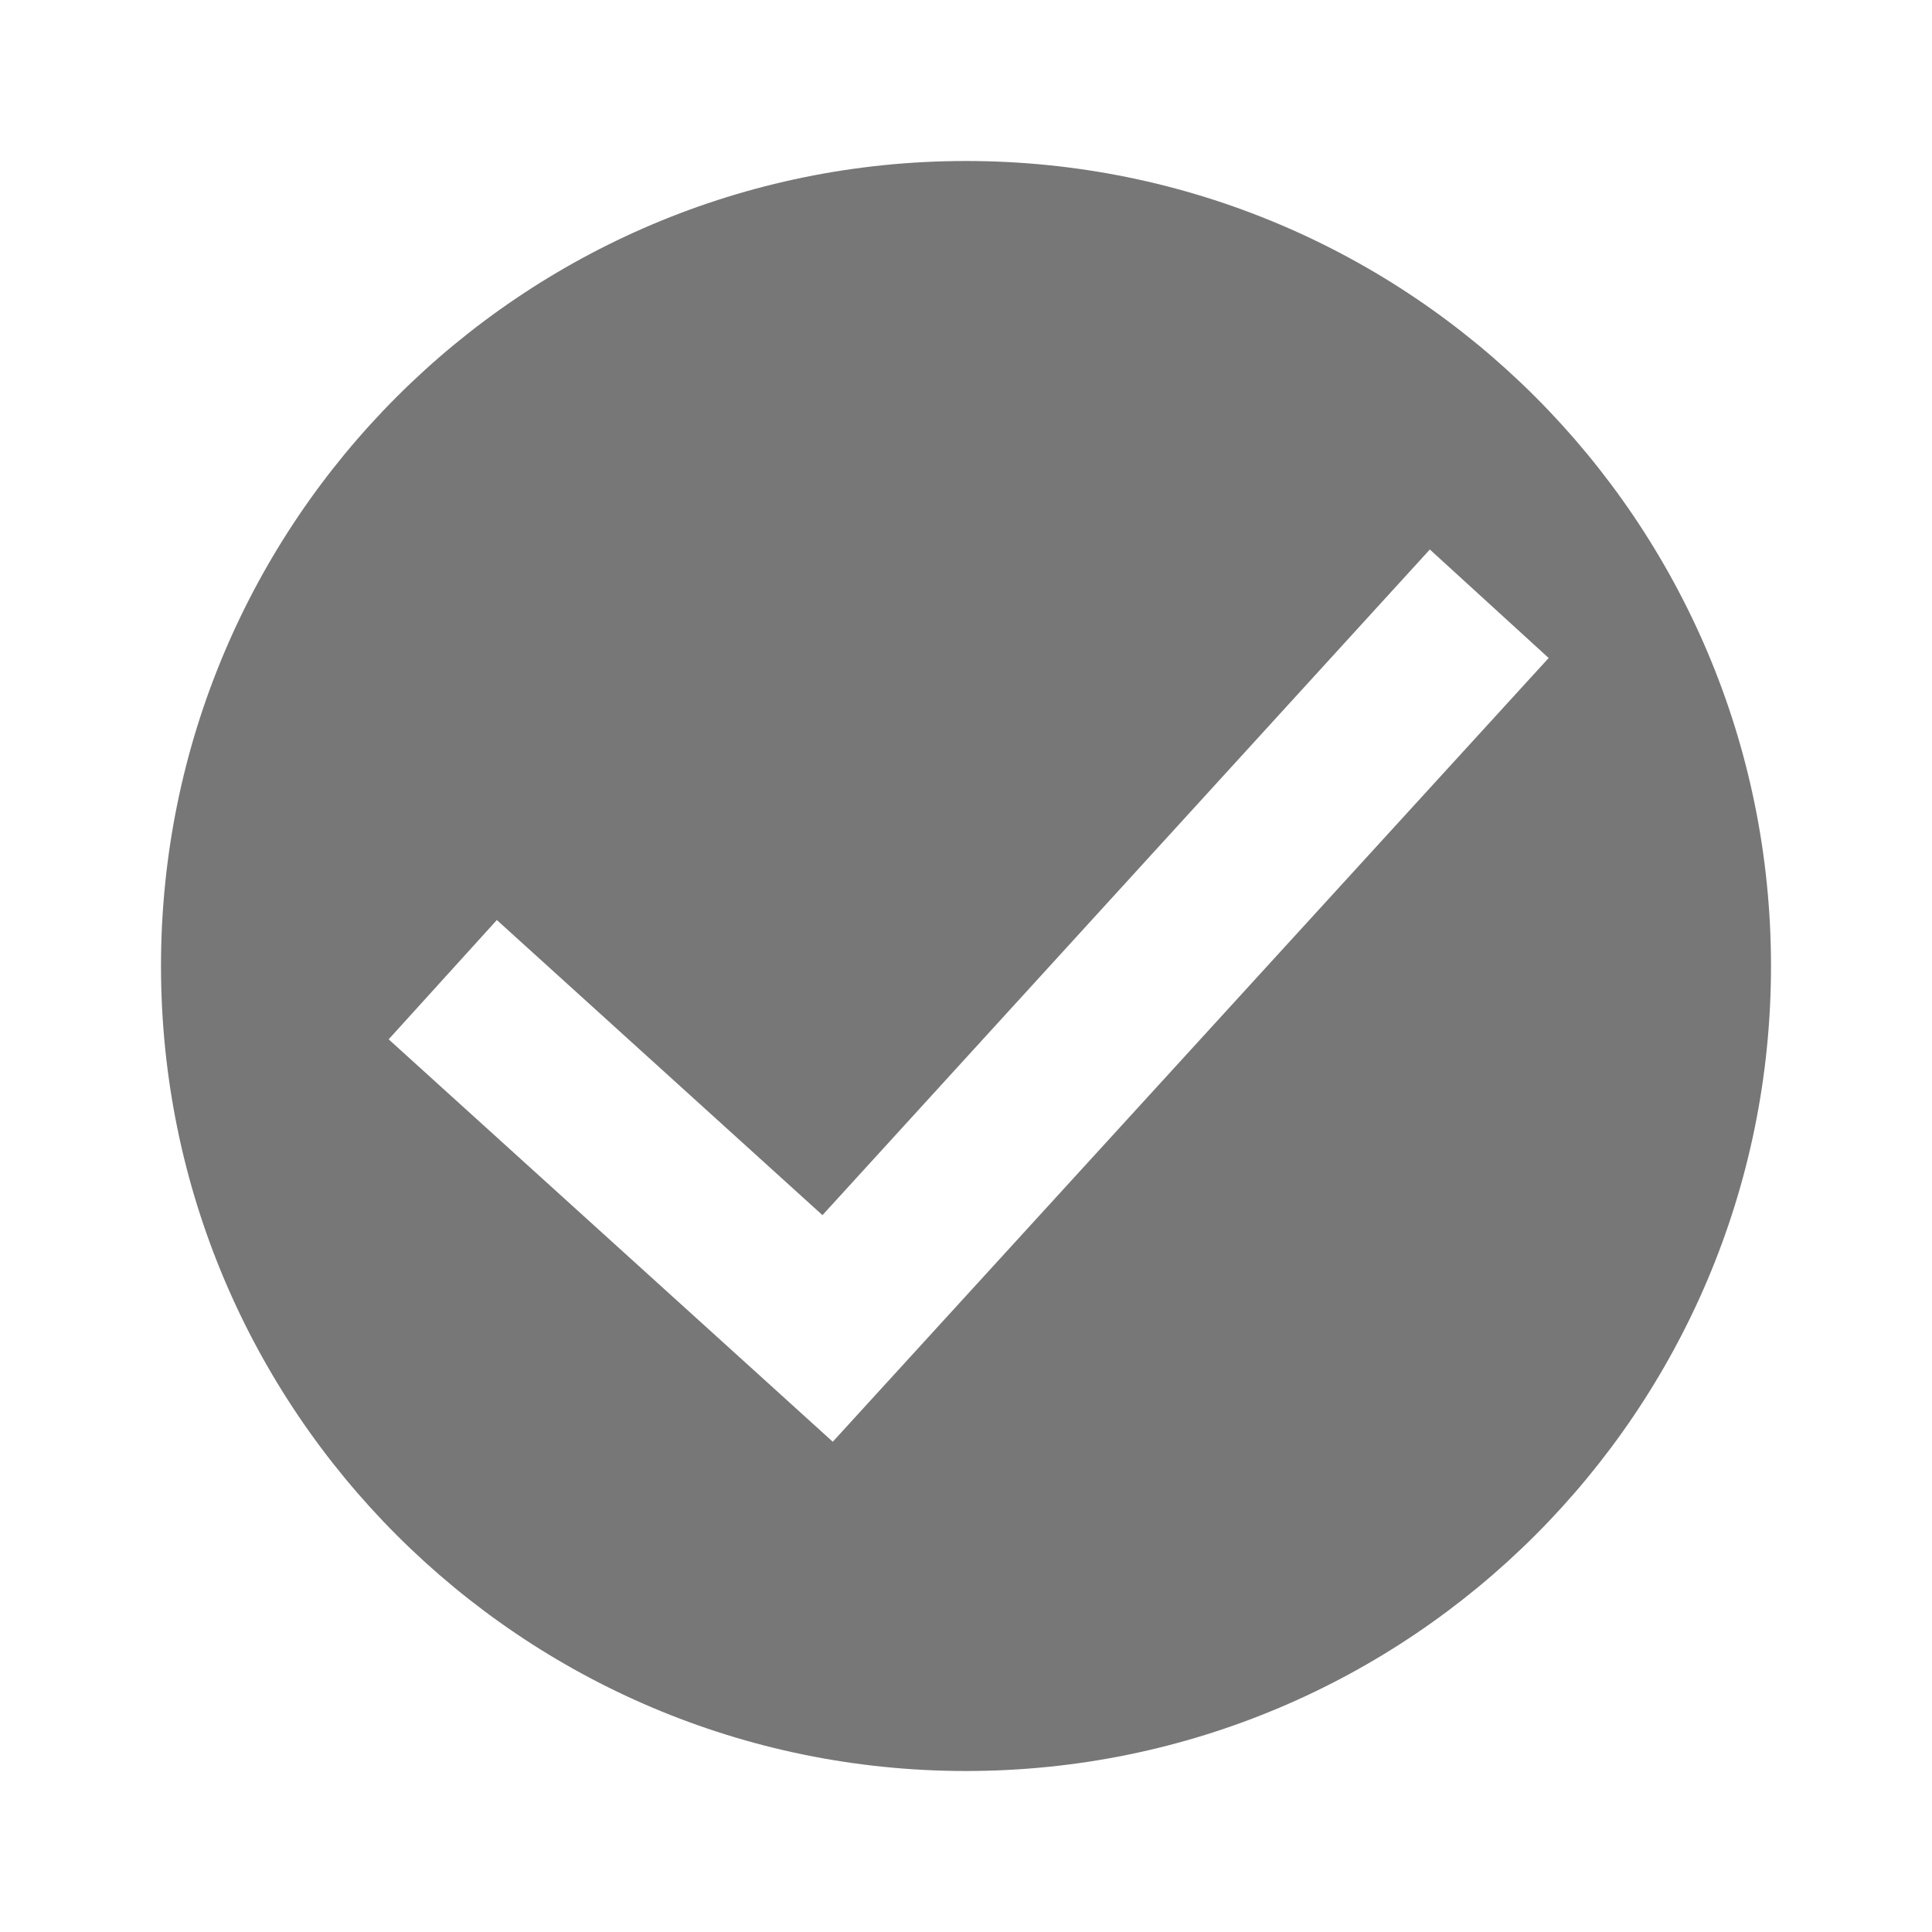
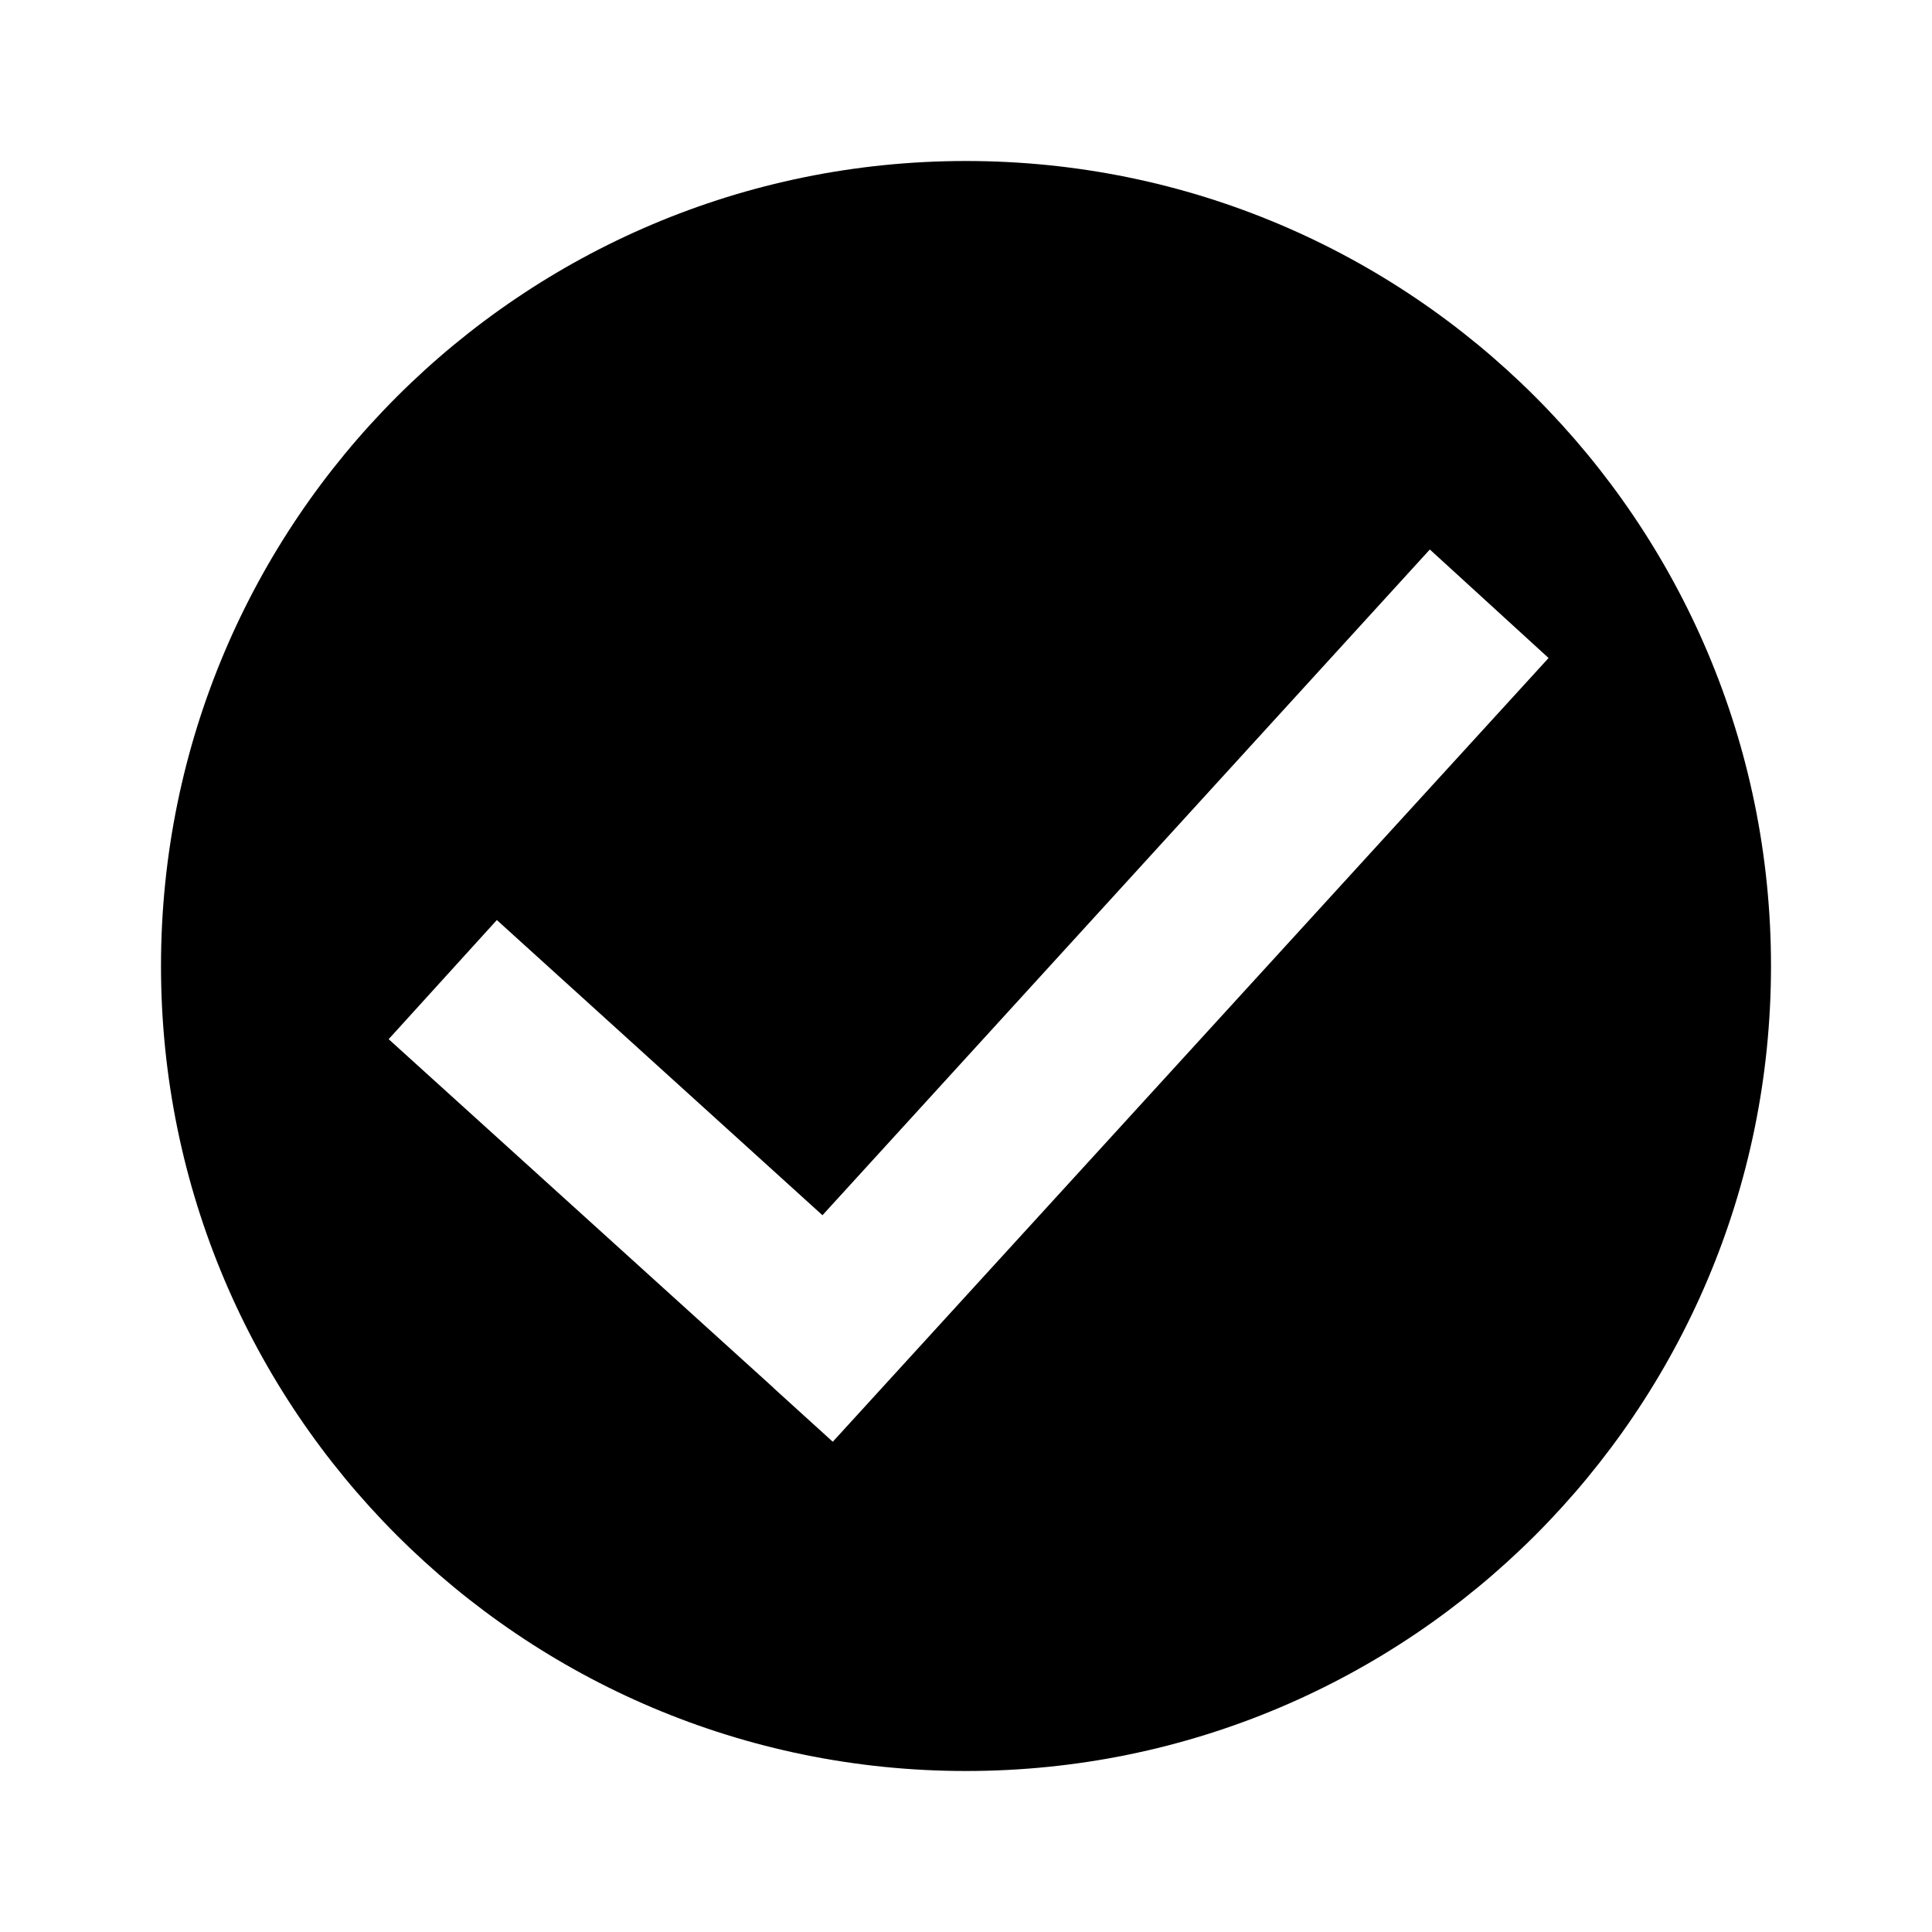
- <svg xmlns="http://www.w3.org/2000/svg" width="24px" height="24px" viewBox="0 0 24 24" version="1.1">
-   <defs />
-   <g id="Page-1" stroke="none" stroke-width="1" fill="none" fill-rule="evenodd">
-     <g id="valid" fill="#777777">
-       <path d="M12,22 C17.523,22 22,17.523 22,12 C22,6.477 17.523,2 12,2 C6.477,2 2,6.477 2,12 C2,17.523 6.477,22 12,22 Z M9.607,17.241 L10.345,17.91 L11.017,17.174 L19.238,8.174 L17.762,6.826 L10.217,15.095 C8.868,13.873 6.172,11.429 6.172,11.429 L4.828,12.911 L9.607,17.241 Z" id="Combined-Shape" />
-     </g>
-   </g>
+ <svg xmlns="http://www.w3.org/2000/svg" viewBox="0 0 24 24">
+   <path fill-rule="evenodd" d="M12 22c5.523 0 10-4.477 10-10S17.523 2 12 2 2 6.477 2 12s4.477 10 10 10zm-2.393-4.76l.738.67.672-.736 8.22-9-1.475-1.348-7.545 8.27-4.045-3.667-1.344 1.48 4.78 4.33z" />
</svg>
